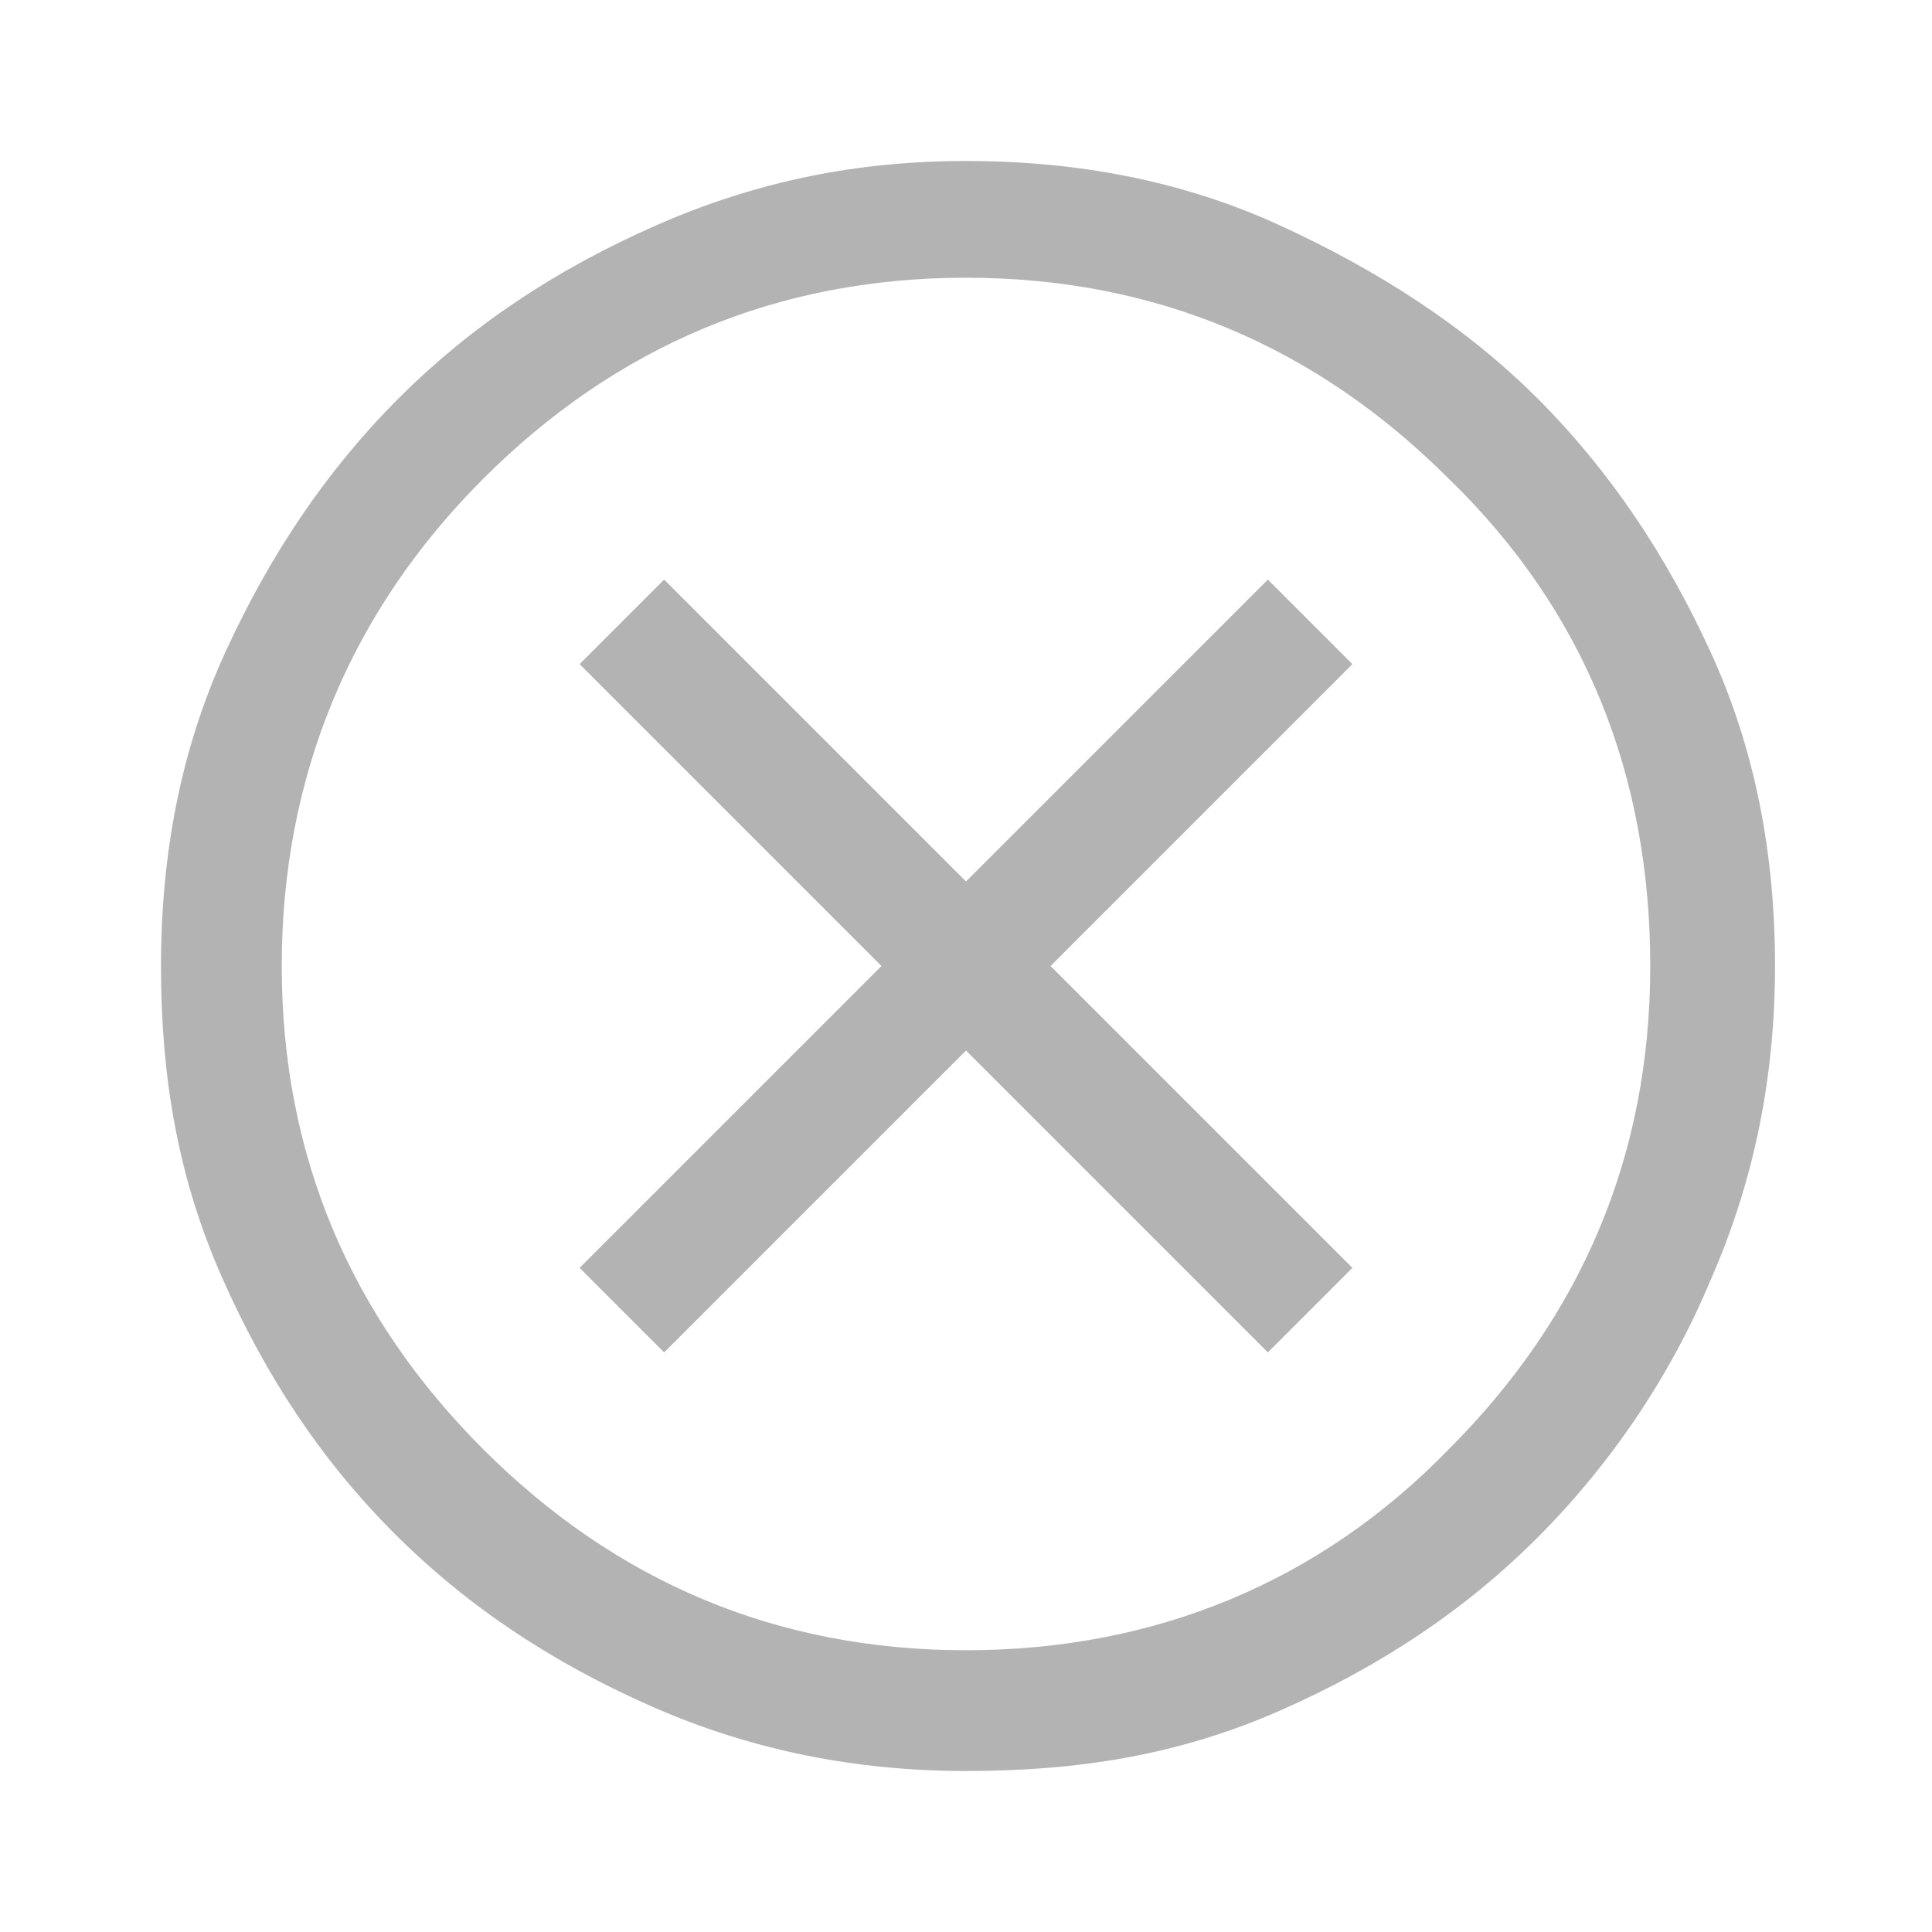
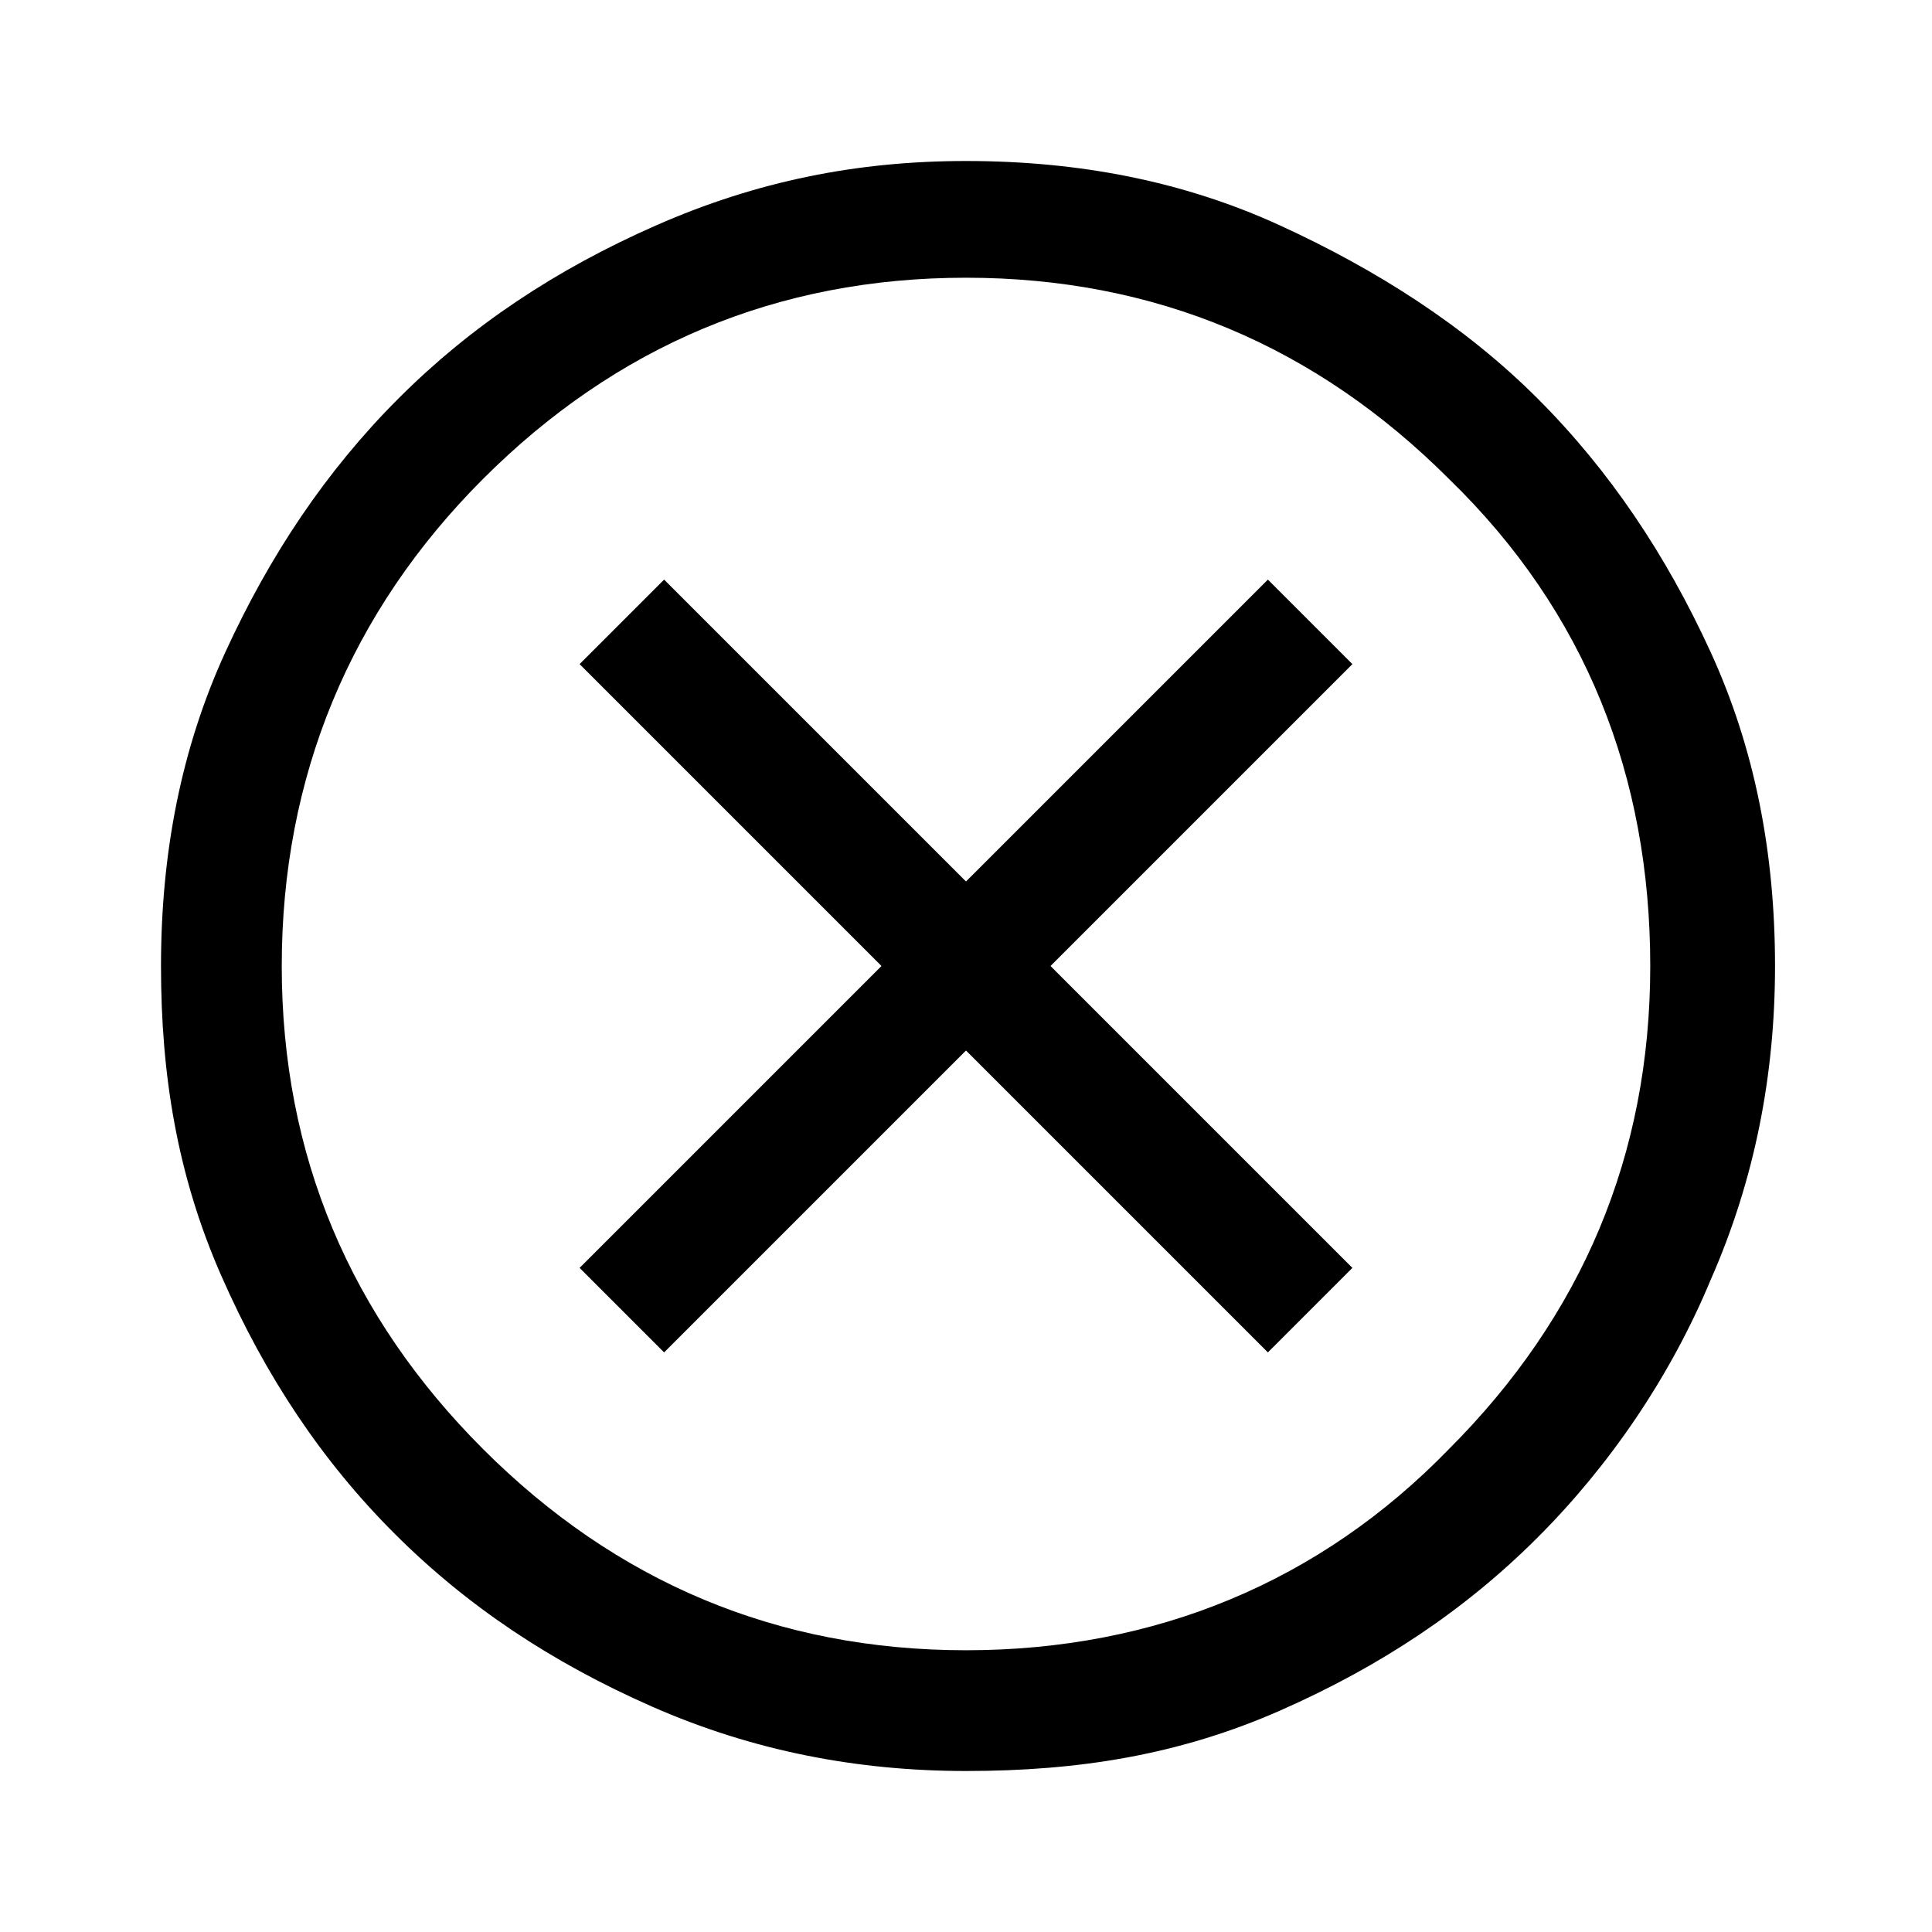
<svg xmlns="http://www.w3.org/2000/svg" version="1.1" id="Layer_1" x="0px" y="0px" viewBox="0 0 48 48" style="enable-background:new 0 0 48 48;" xml:space="preserve">
  <style type="text/css">
- 	.st0{opacity:0.3;}
+ 	.st0{enable-background:new    ;}
</style>
-   <path class="st0" d="M16.5,33.6l7.5-7.5l7.5,7.5l2.1-2.1L26.1,24l7.5-7.5l-2.1-2.1L24,21.9l-7.5-7.5l-2.1,2.1l7.5,7.5l-7.5,7.5  L16.5,33.6z M24,44c-2.7,0-5.3-0.5-7.8-1.6s-4.6-2.5-6.4-4.3s-3.2-3.9-4.3-6.4S4,26.7,4,24c0-2.8,0.5-5.4,1.6-7.8s2.5-4.5,4.3-6.3  s3.9-3.2,6.4-4.3S21.3,4,24,4c2.8,0,5.4,0.5,7.8,1.6s4.6,2.5,6.4,4.3s3.2,3.9,4.3,6.3c1.1,2.4,1.6,5,1.6,7.8c0,2.7-0.5,5.3-1.6,7.8  c-1,2.4-2.5,4.6-4.3,6.4s-3.9,3.2-6.4,4.3S26.8,44,24,44z M24,41c4.7,0,8.8-1.7,12-5c3.3-3.3,5-7.3,5-12c0-4.7-1.6-8.8-5-12.1  c-3.3-3.3-7.3-5-12-5c-4.7,0-8.7,1.7-12,5S7,19.3,7,24c0,4.7,1.7,8.7,5,12C15.3,39.3,19.3,41,24,41z" />
+   <path class="st0" d="M16.5,33.6l7.5-7.5l7.5,7.5l2.1-2.1L26.1,24l7.5-7.5l-2.1-2.1L24,21.9l-7.5-7.5l-2.1,2.1l7.5,7.5l-7.5,7.5  L16.5,33.6z M24,44c-2.7,0-5.3-0.5-7.8-1.6s-4.6-2.5-6.4-4.3s-3.2-3.9-4.3-6.4S4,26.7,4,24c0-2.8,0.5-5.4,1.6-7.8s2.5-4.5,4.3-6.3  s3.9-3.2,6.4-4.3S21.3,4,24,4c2.8,0,5.4,0.5,7.8,1.6s4.6,2.5,6.4,4.3s3.2,3.9,4.3,6.3s1.6,5,1.6,7.8c0,2.7-0.5,5.3-1.6,7.8  c-1,2.4-2.5,4.6-4.3,6.4s-3.9,3.2-6.4,4.3S26.8,44,24,44z M24,41c4.7,0,8.8-1.7,12-5c3.3-3.3,5-7.3,5-12s-1.6-8.8-5-12.1  c-3.3-3.3-7.3-5-12-5s-8.7,1.7-12,5S7,19.3,7,24s1.7,8.7,5,12S19.3,41,24,41z" />
</svg>
